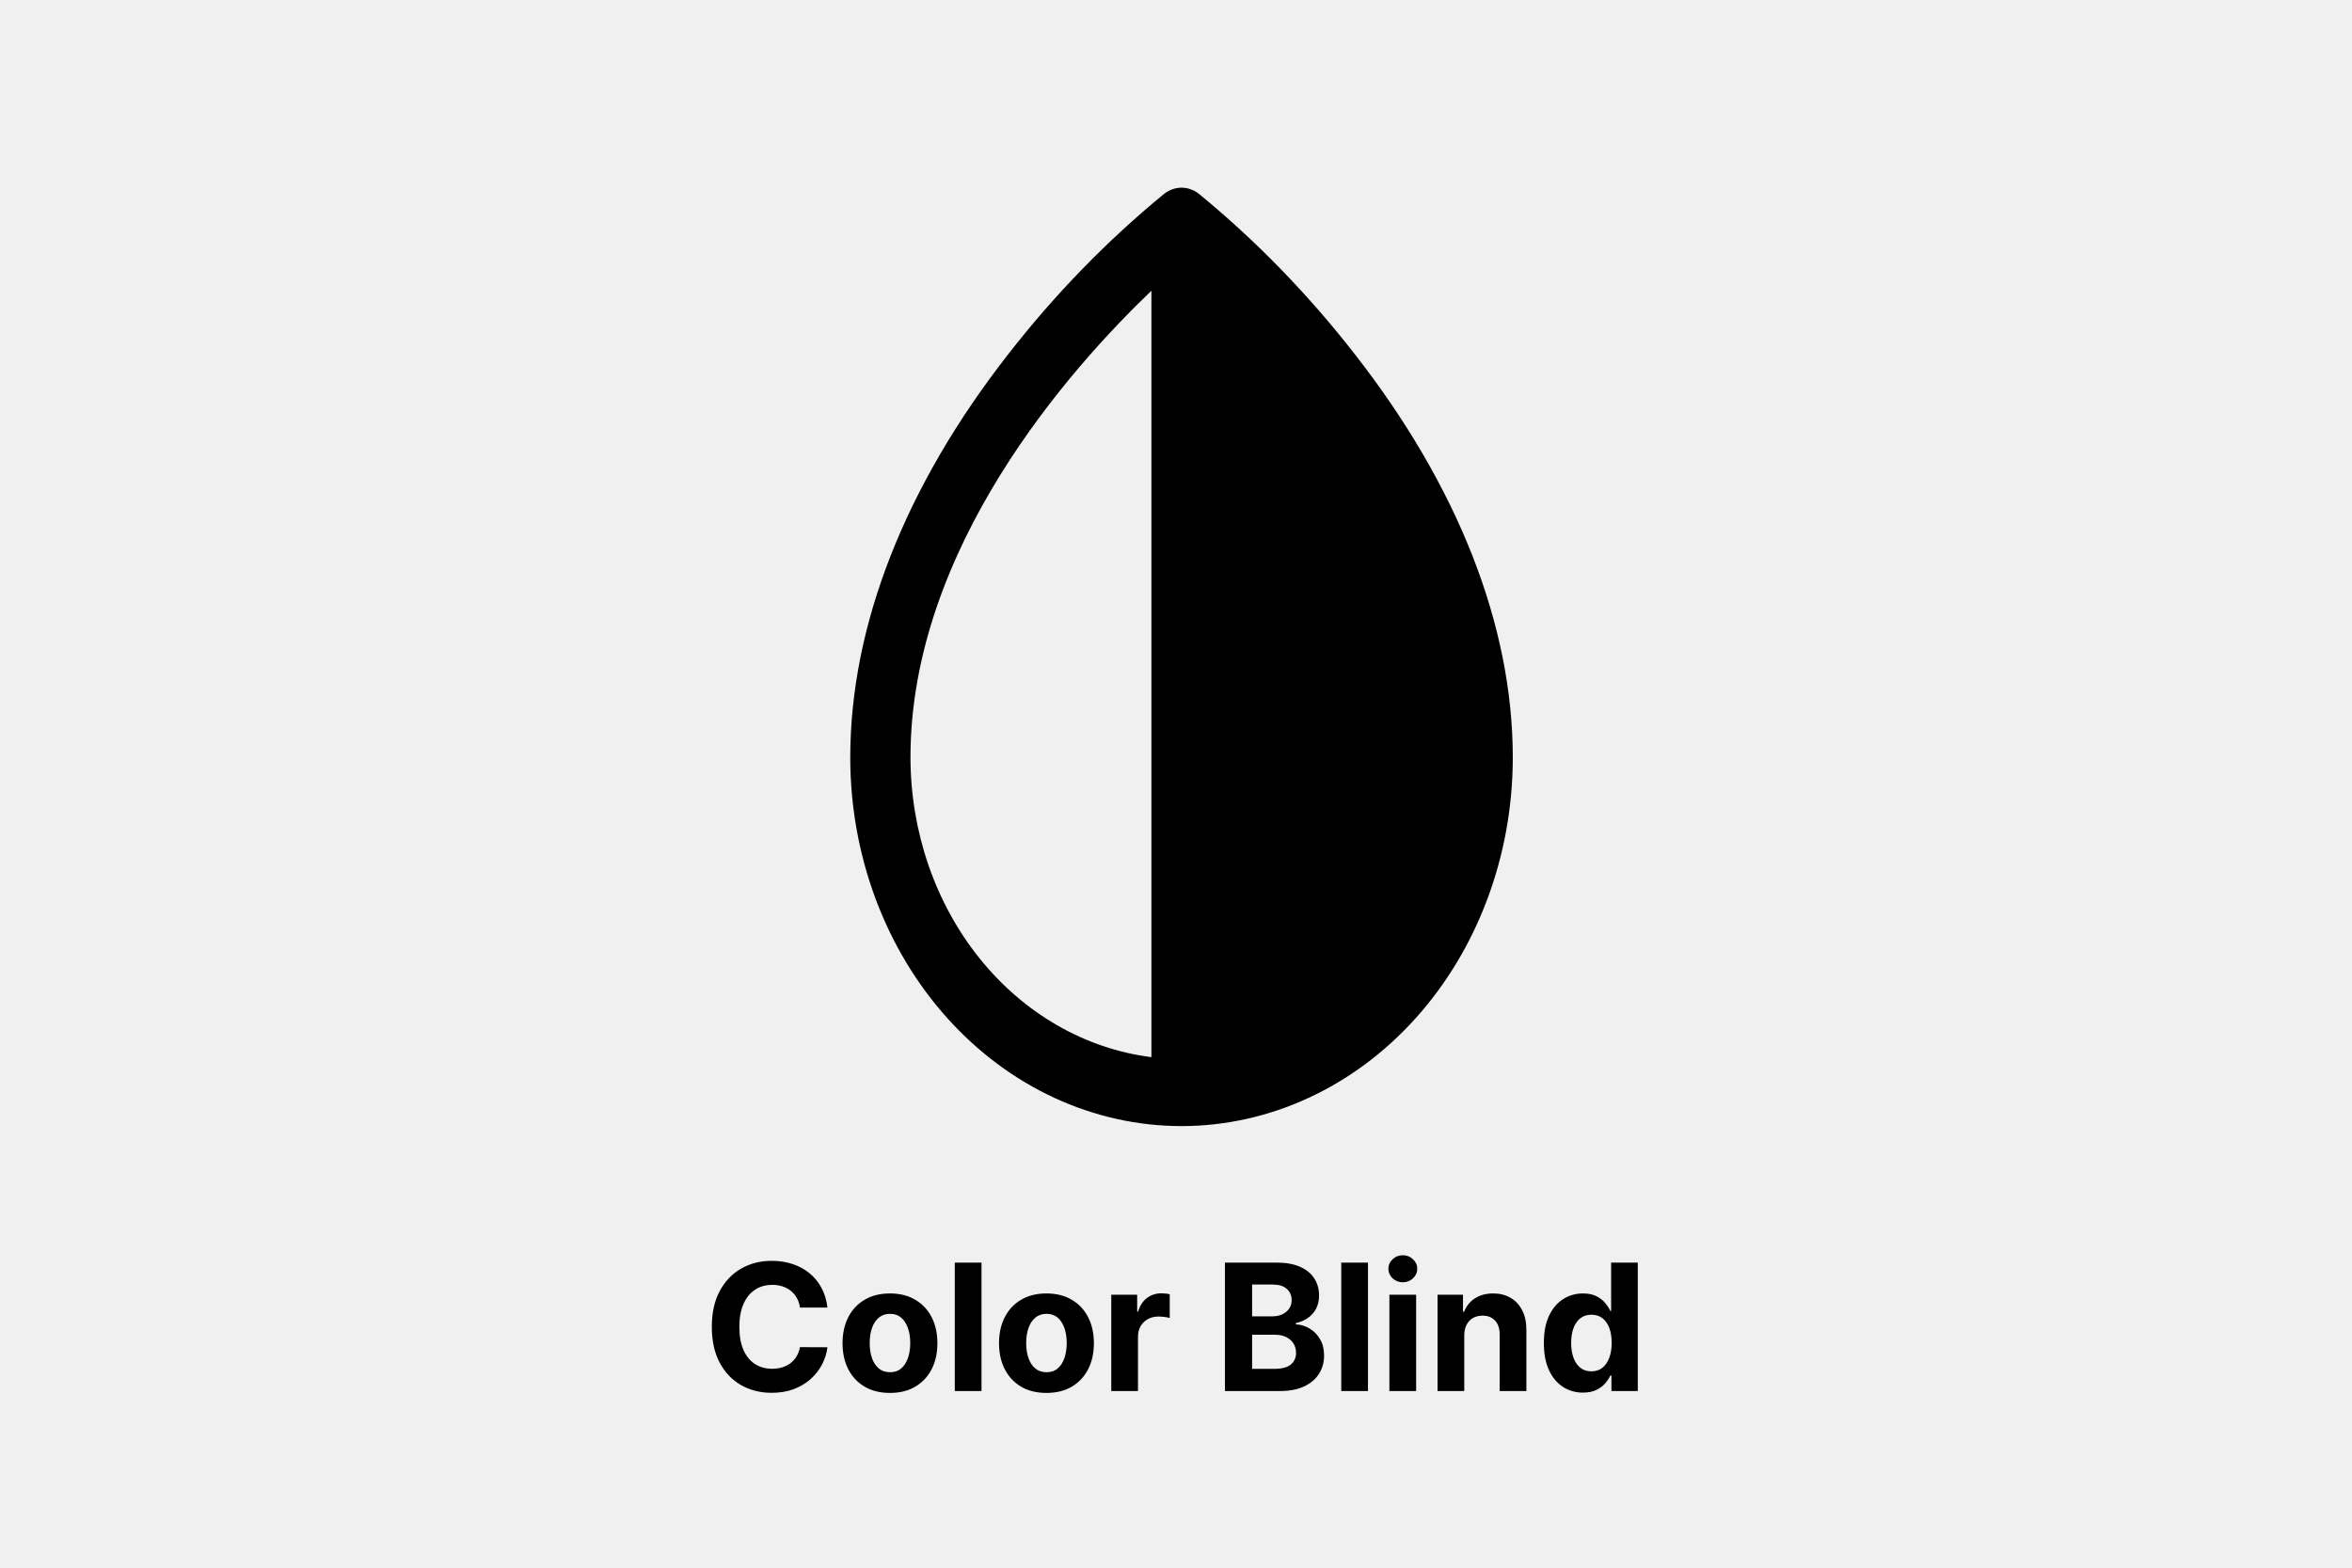
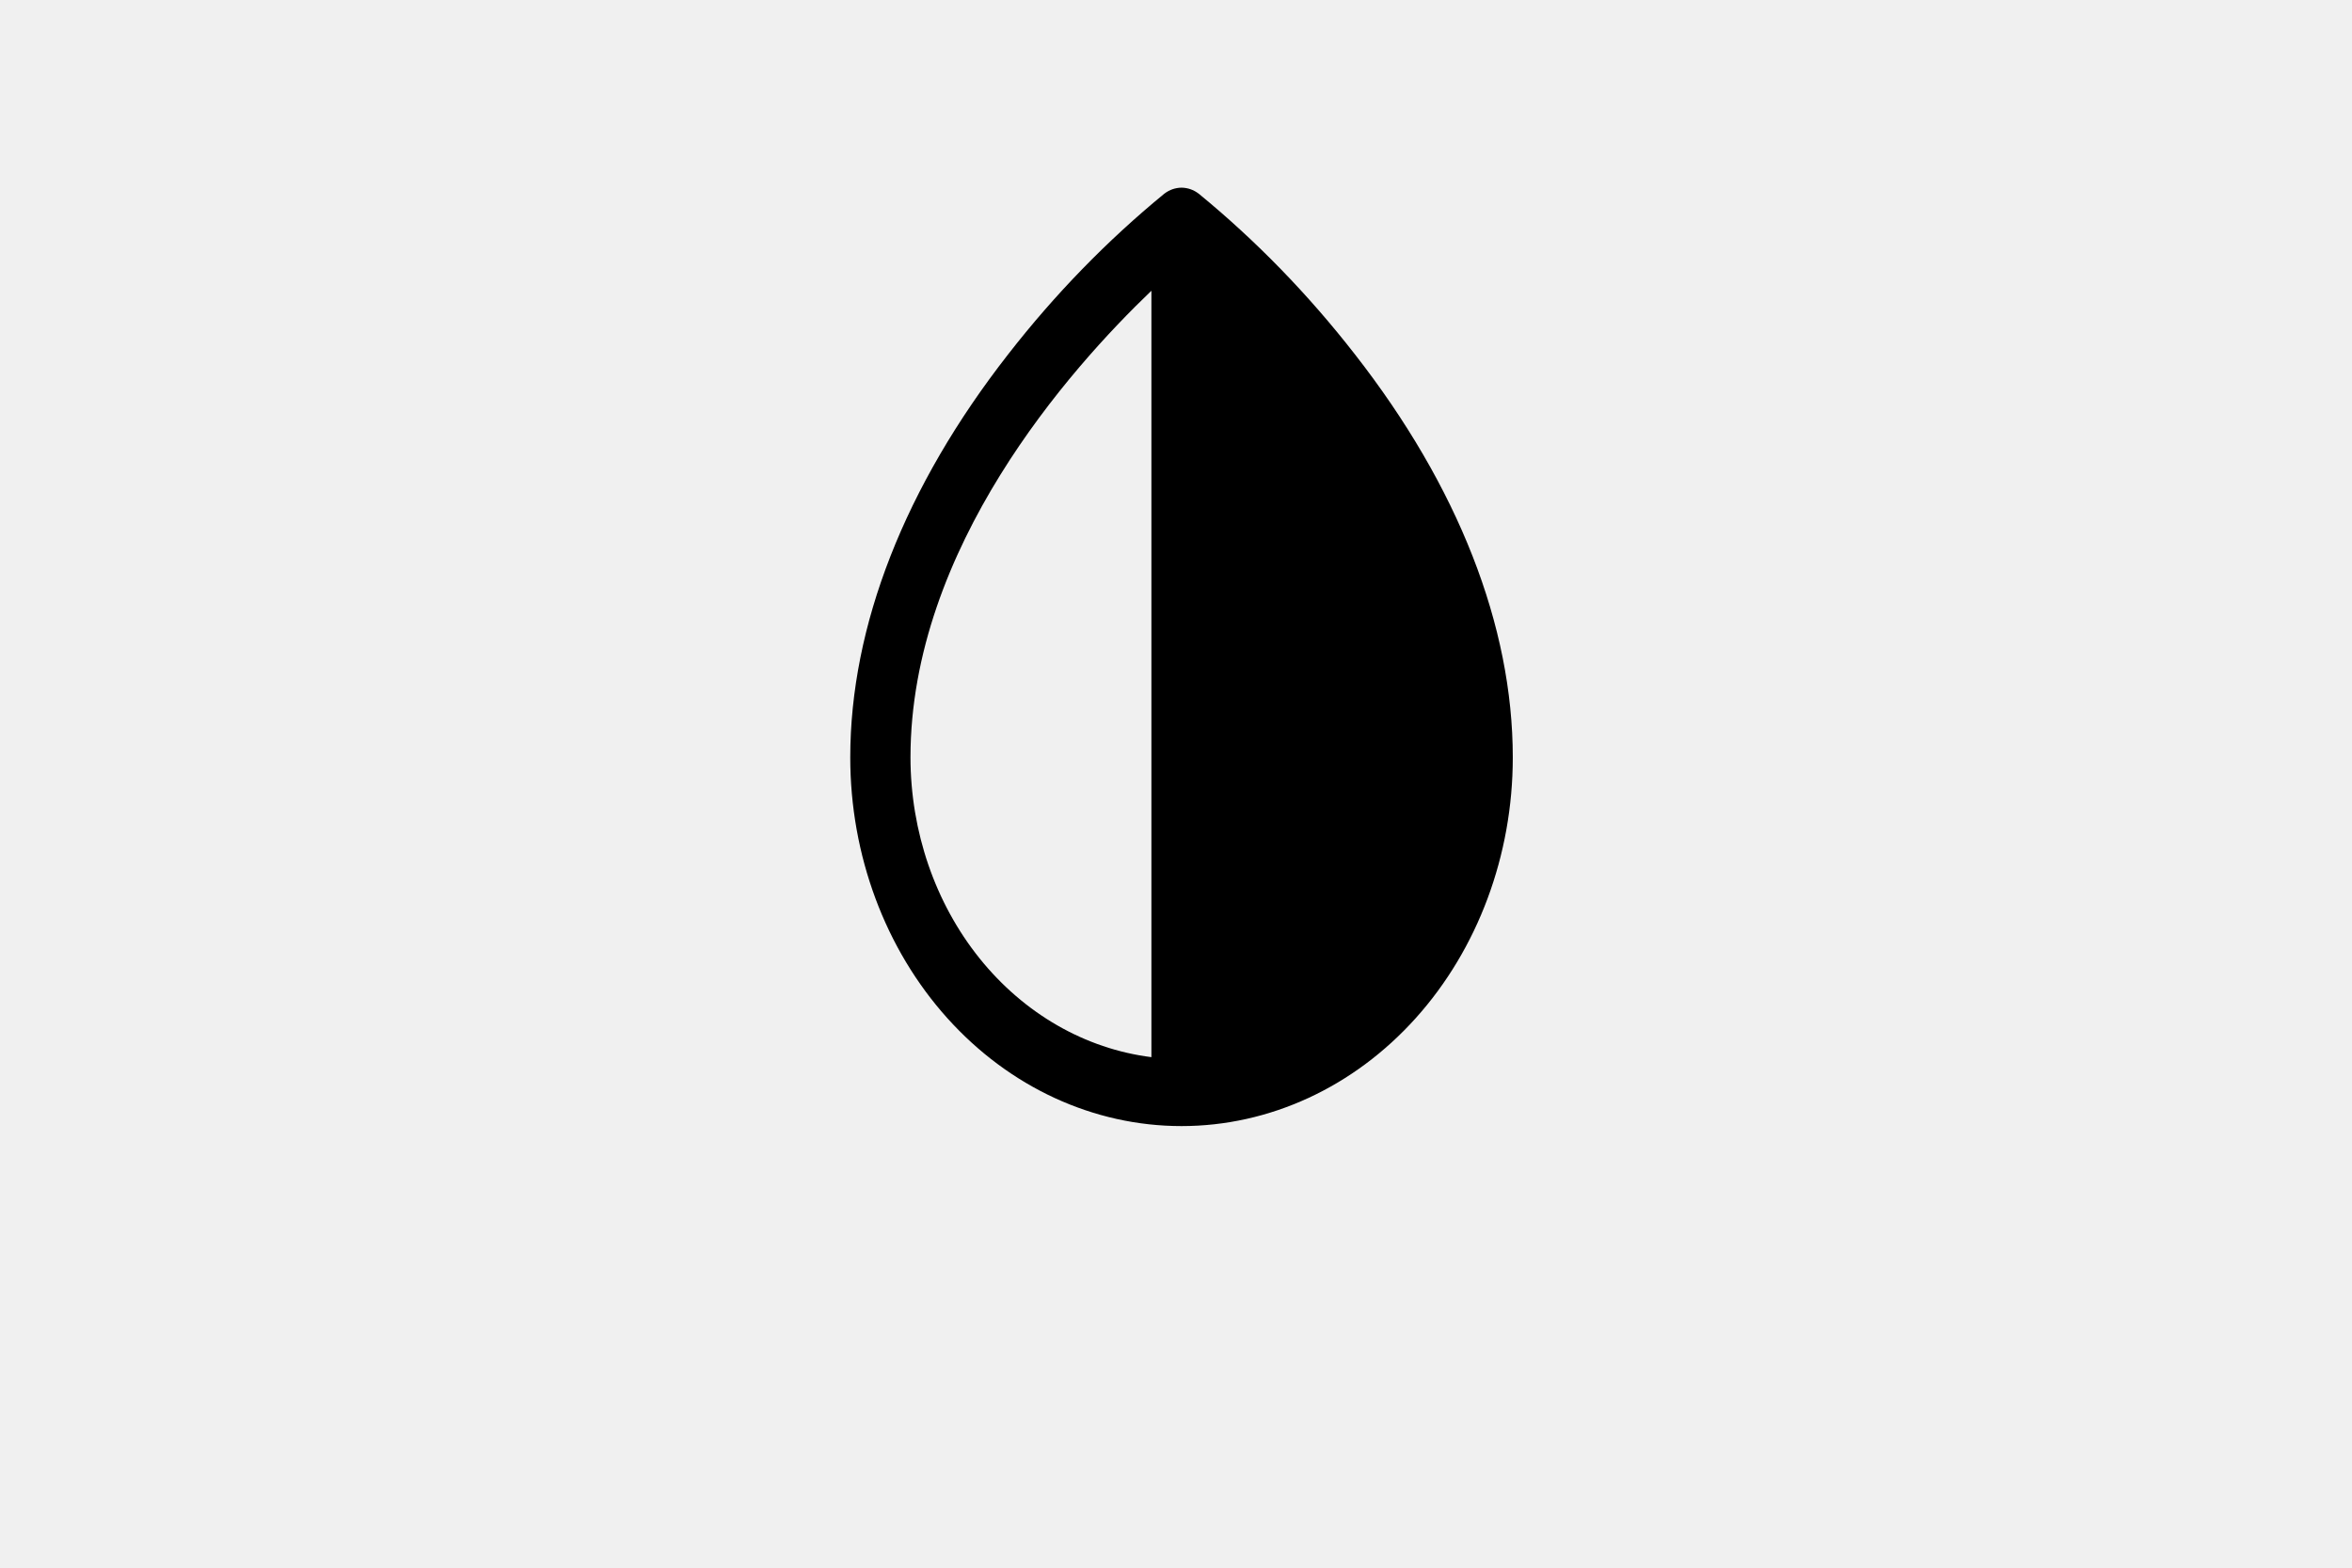
<svg xmlns="http://www.w3.org/2000/svg" width="213" height="142" viewBox="0 0 213 142" fill="none">
-   <g clip-path="url(#clip0_370_2)">
+   <g clip-path="url(#clip0_373_17)">
    <path d="M122.694 32.084C118.483 26.671 113.744 21.796 108.564 17.549C108.56 17.546 108.555 17.544 108.551 17.54C108.447 17.461 108.338 17.389 108.225 17.326C108.205 17.315 108.185 17.304 108.164 17.294C107.937 17.174 107.696 17.09 107.448 17.044C107.422 17.04 107.396 17.035 107.37 17.031C107.125 16.99 106.875 16.99 106.63 17.031C106.604 17.035 106.578 17.04 106.552 17.044C106.304 17.09 106.063 17.174 105.836 17.294C105.815 17.304 105.795 17.315 105.775 17.326C105.662 17.389 105.553 17.461 105.449 17.54C105.445 17.544 105.44 17.546 105.436 17.549C100.256 21.796 95.517 26.671 91.306 32.084C81.947 44.064 77 56.693 77 68.607C77 77.463 80.161 85.957 85.787 92.219C91.413 98.482 99.043 102 107 102C114.956 102 122.587 98.482 128.213 92.219C133.839 85.957 137 77.463 137 68.607C137 56.693 132.053 44.064 122.694 32.084ZM104.273 95.756C98.276 95.002 92.738 91.818 88.714 86.811C84.691 81.804 82.462 75.325 82.454 68.607C82.454 49.65 96.862 33.426 104.273 26.336V95.756Z" fill="black" />
-     <path d="M74.935 118.438H72.446C72.401 118.116 72.308 117.83 72.168 117.58C72.028 117.326 71.847 117.11 71.628 116.932C71.408 116.754 71.154 116.617 70.867 116.523C70.582 116.428 70.274 116.381 69.94 116.381C69.338 116.381 68.813 116.53 68.367 116.83C67.919 117.125 67.573 117.557 67.327 118.125C67.081 118.689 66.957 119.375 66.957 120.182C66.957 121.011 67.081 121.708 67.327 122.273C67.577 122.837 67.925 123.263 68.372 123.551C68.819 123.839 69.336 123.983 69.923 123.983C70.253 123.983 70.558 123.939 70.838 123.852C71.122 123.765 71.374 123.638 71.594 123.472C71.813 123.301 71.995 123.095 72.139 122.852C72.287 122.61 72.389 122.333 72.446 122.023L74.935 122.034C74.87 122.568 74.709 123.083 74.452 123.58C74.198 124.072 73.855 124.513 73.423 124.903C72.995 125.29 72.484 125.597 71.889 125.824C71.298 126.047 70.63 126.159 69.883 126.159C68.846 126.159 67.918 125.924 67.099 125.455C66.285 124.985 65.641 124.305 65.168 123.415C64.698 122.525 64.463 121.447 64.463 120.182C64.463 118.913 64.702 117.833 65.179 116.943C65.656 116.053 66.304 115.375 67.122 114.909C67.94 114.439 68.861 114.205 69.883 114.205C70.558 114.205 71.183 114.299 71.758 114.489C72.338 114.678 72.851 114.955 73.298 115.318C73.745 115.678 74.109 116.119 74.389 116.642C74.673 117.165 74.855 117.763 74.935 118.438ZM80.597 126.17C79.714 126.17 78.951 125.983 78.307 125.608C77.667 125.229 77.172 124.703 76.824 124.028C76.475 123.35 76.301 122.564 76.301 121.67C76.301 120.769 76.475 119.981 76.824 119.307C77.172 118.629 77.667 118.102 78.307 117.727C78.951 117.348 79.714 117.159 80.597 117.159C81.479 117.159 82.24 117.348 82.881 117.727C83.525 118.102 84.021 118.629 84.369 119.307C84.718 119.981 84.892 120.769 84.892 121.67C84.892 122.564 84.718 123.35 84.369 124.028C84.021 124.703 83.525 125.229 82.881 125.608C82.24 125.983 81.479 126.17 80.597 126.17ZM80.608 124.295C81.01 124.295 81.345 124.182 81.614 123.955C81.883 123.723 82.085 123.409 82.222 123.011C82.362 122.614 82.432 122.161 82.432 121.653C82.432 121.146 82.362 120.693 82.222 120.295C82.085 119.898 81.883 119.583 81.614 119.352C81.345 119.121 81.01 119.006 80.608 119.006C80.203 119.006 79.862 119.121 79.585 119.352C79.312 119.583 79.106 119.898 78.966 120.295C78.829 120.693 78.761 121.146 78.761 121.653C78.761 122.161 78.829 122.614 78.966 123.011C79.106 123.409 79.312 123.723 79.585 123.955C79.862 124.182 80.203 124.295 80.608 124.295ZM88.886 114.364V126H86.466V114.364H88.886ZM94.769 126.17C93.886 126.17 93.123 125.983 92.479 125.608C91.838 125.229 91.344 124.703 90.996 124.028C90.647 123.35 90.473 122.564 90.473 121.67C90.473 120.769 90.647 119.981 90.996 119.307C91.344 118.629 91.838 118.102 92.479 117.727C93.123 117.348 93.886 117.159 94.769 117.159C95.651 117.159 96.412 117.348 97.053 117.727C97.697 118.102 98.193 118.629 98.541 119.307C98.89 119.981 99.064 120.769 99.064 121.67C99.064 122.564 98.89 123.35 98.541 124.028C98.193 124.703 97.697 125.229 97.053 125.608C96.412 125.983 95.651 126.17 94.769 126.17ZM94.78 124.295C95.181 124.295 95.517 124.182 95.785 123.955C96.055 123.723 96.257 123.409 96.394 123.011C96.534 122.614 96.604 122.161 96.604 121.653C96.604 121.146 96.534 120.693 96.394 120.295C96.257 119.898 96.055 119.583 95.785 119.352C95.517 119.121 95.181 119.006 94.78 119.006C94.374 119.006 94.034 119.121 93.757 119.352C93.484 119.583 93.278 119.898 93.138 120.295C93.001 120.693 92.933 121.146 92.933 121.653C92.933 122.161 93.001 122.614 93.138 123.011C93.278 123.409 93.484 123.723 93.757 123.955C94.034 124.182 94.374 124.295 94.78 124.295ZM100.638 126V117.273H102.984V118.795H103.075C103.234 118.254 103.501 117.845 103.876 117.568C104.251 117.288 104.683 117.148 105.172 117.148C105.293 117.148 105.424 117.155 105.564 117.17C105.704 117.186 105.827 117.206 105.933 117.233V119.381C105.82 119.347 105.662 119.316 105.462 119.29C105.261 119.263 105.077 119.25 104.911 119.25C104.554 119.25 104.236 119.328 103.956 119.483C103.679 119.634 103.46 119.847 103.297 120.119C103.138 120.392 103.058 120.706 103.058 121.062V126H100.638ZM110.933 126V114.364H115.592C116.448 114.364 117.162 114.491 117.734 114.744C118.306 114.998 118.736 115.35 119.024 115.801C119.312 116.248 119.456 116.763 119.456 117.347C119.456 117.801 119.365 118.201 119.183 118.545C119.001 118.886 118.751 119.167 118.433 119.386C118.119 119.602 117.759 119.756 117.354 119.847V119.96C117.797 119.979 118.212 120.104 118.598 120.335C118.988 120.566 119.304 120.89 119.547 121.307C119.789 121.72 119.911 122.212 119.911 122.784C119.911 123.402 119.757 123.953 119.45 124.438C119.147 124.919 118.698 125.299 118.104 125.58C117.509 125.86 116.776 126 115.905 126H110.933ZM113.393 123.989H115.399C116.085 123.989 116.585 123.858 116.899 123.597C117.214 123.331 117.371 122.979 117.371 122.54C117.371 122.218 117.293 121.934 117.138 121.688C116.982 121.441 116.761 121.248 116.473 121.108C116.189 120.968 115.85 120.898 115.456 120.898H113.393V123.989ZM113.393 119.233H115.217C115.554 119.233 115.854 119.174 116.115 119.057C116.38 118.936 116.589 118.765 116.74 118.545C116.895 118.326 116.973 118.062 116.973 117.756C116.973 117.335 116.823 116.996 116.524 116.739C116.229 116.481 115.808 116.352 115.263 116.352H113.393V119.233ZM123.886 114.364V126H121.466V114.364H123.886ZM125.825 126V117.273H128.246V126H125.825ZM127.041 116.148C126.681 116.148 126.373 116.028 126.115 115.79C125.861 115.547 125.734 115.258 125.734 114.92C125.734 114.587 125.861 114.301 126.115 114.062C126.373 113.82 126.681 113.699 127.041 113.699C127.401 113.699 127.708 113.82 127.962 114.062C128.219 114.301 128.348 114.587 128.348 114.92C128.348 115.258 128.219 115.547 127.962 115.79C127.708 116.028 127.401 116.148 127.041 116.148ZM132.605 120.955V126H130.185V117.273H132.491V118.812H132.594C132.787 118.305 133.111 117.903 133.565 117.608C134.02 117.309 134.571 117.159 135.219 117.159C135.825 117.159 136.353 117.292 136.804 117.557C137.255 117.822 137.605 118.201 137.855 118.693C138.105 119.182 138.23 119.765 138.23 120.443V126H135.81V120.875C135.813 120.341 135.677 119.924 135.401 119.625C135.124 119.322 134.743 119.17 134.259 119.17C133.933 119.17 133.645 119.241 133.395 119.381C133.149 119.521 132.955 119.725 132.815 119.994C132.679 120.259 132.609 120.58 132.605 120.955ZM143.354 126.142C142.691 126.142 142.09 125.972 141.553 125.631C141.018 125.286 140.594 124.78 140.28 124.114C139.969 123.443 139.814 122.621 139.814 121.648C139.814 120.648 139.975 119.816 140.297 119.153C140.619 118.487 141.047 117.989 141.581 117.659C142.119 117.326 142.708 117.159 143.348 117.159C143.837 117.159 144.244 117.242 144.57 117.409C144.899 117.572 145.164 117.777 145.365 118.023C145.57 118.265 145.725 118.504 145.831 118.739H145.905V114.364H148.32V126H145.933V124.602H145.831C145.717 124.845 145.556 125.085 145.348 125.324C145.143 125.559 144.876 125.754 144.547 125.909C144.221 126.064 143.823 126.142 143.354 126.142ZM144.121 124.216C144.511 124.216 144.84 124.11 145.109 123.898C145.382 123.682 145.59 123.381 145.734 122.994C145.882 122.608 145.956 122.155 145.956 121.636C145.956 121.117 145.884 120.667 145.74 120.284C145.596 119.902 145.388 119.606 145.115 119.398C144.842 119.189 144.511 119.085 144.121 119.085C143.723 119.085 143.388 119.193 143.115 119.409C142.842 119.625 142.636 119.924 142.496 120.307C142.356 120.689 142.286 121.133 142.286 121.636C142.286 122.144 142.356 122.593 142.496 122.983C142.64 123.369 142.846 123.672 143.115 123.892C143.388 124.108 143.723 124.216 144.121 124.216Z" fill="black" />
  </g>
  <defs>
-     <clipPath id="clip0_370_2">
+     <clipPath id="clip0_373_17">
      <rect width="213" height="142" rx="15" fill="white" />
    </clipPath>
  </defs>
</svg>
